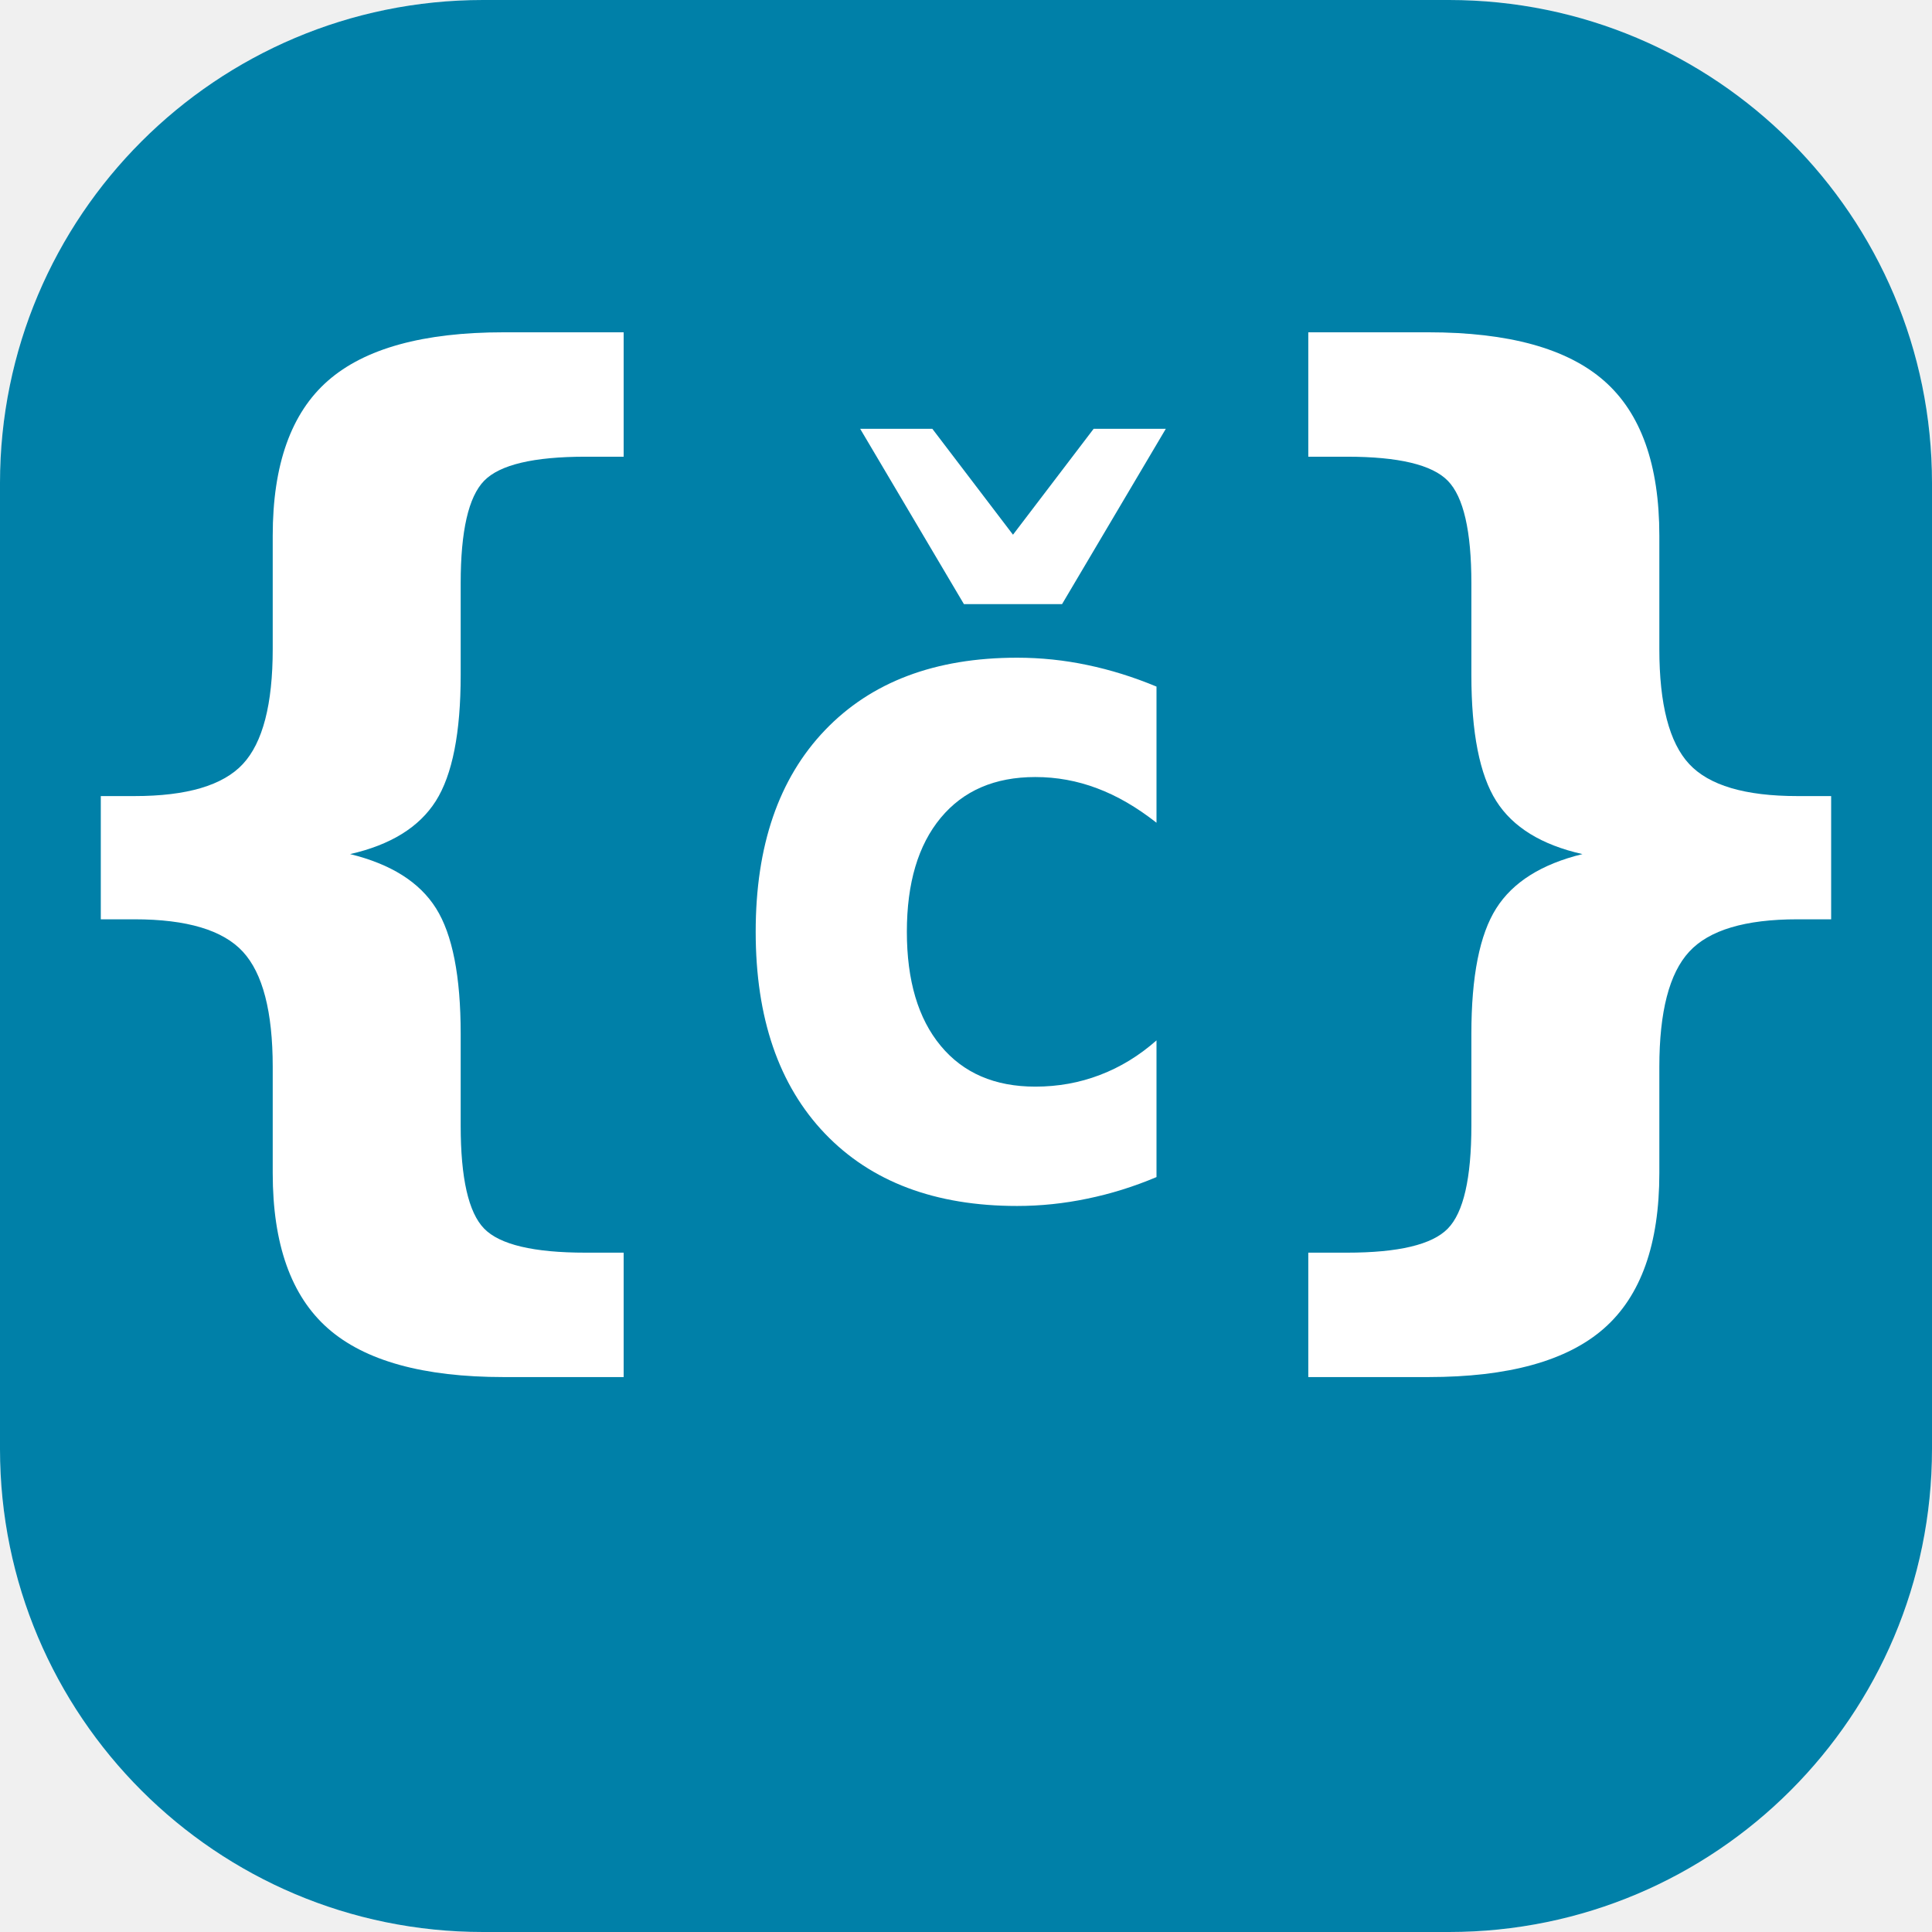
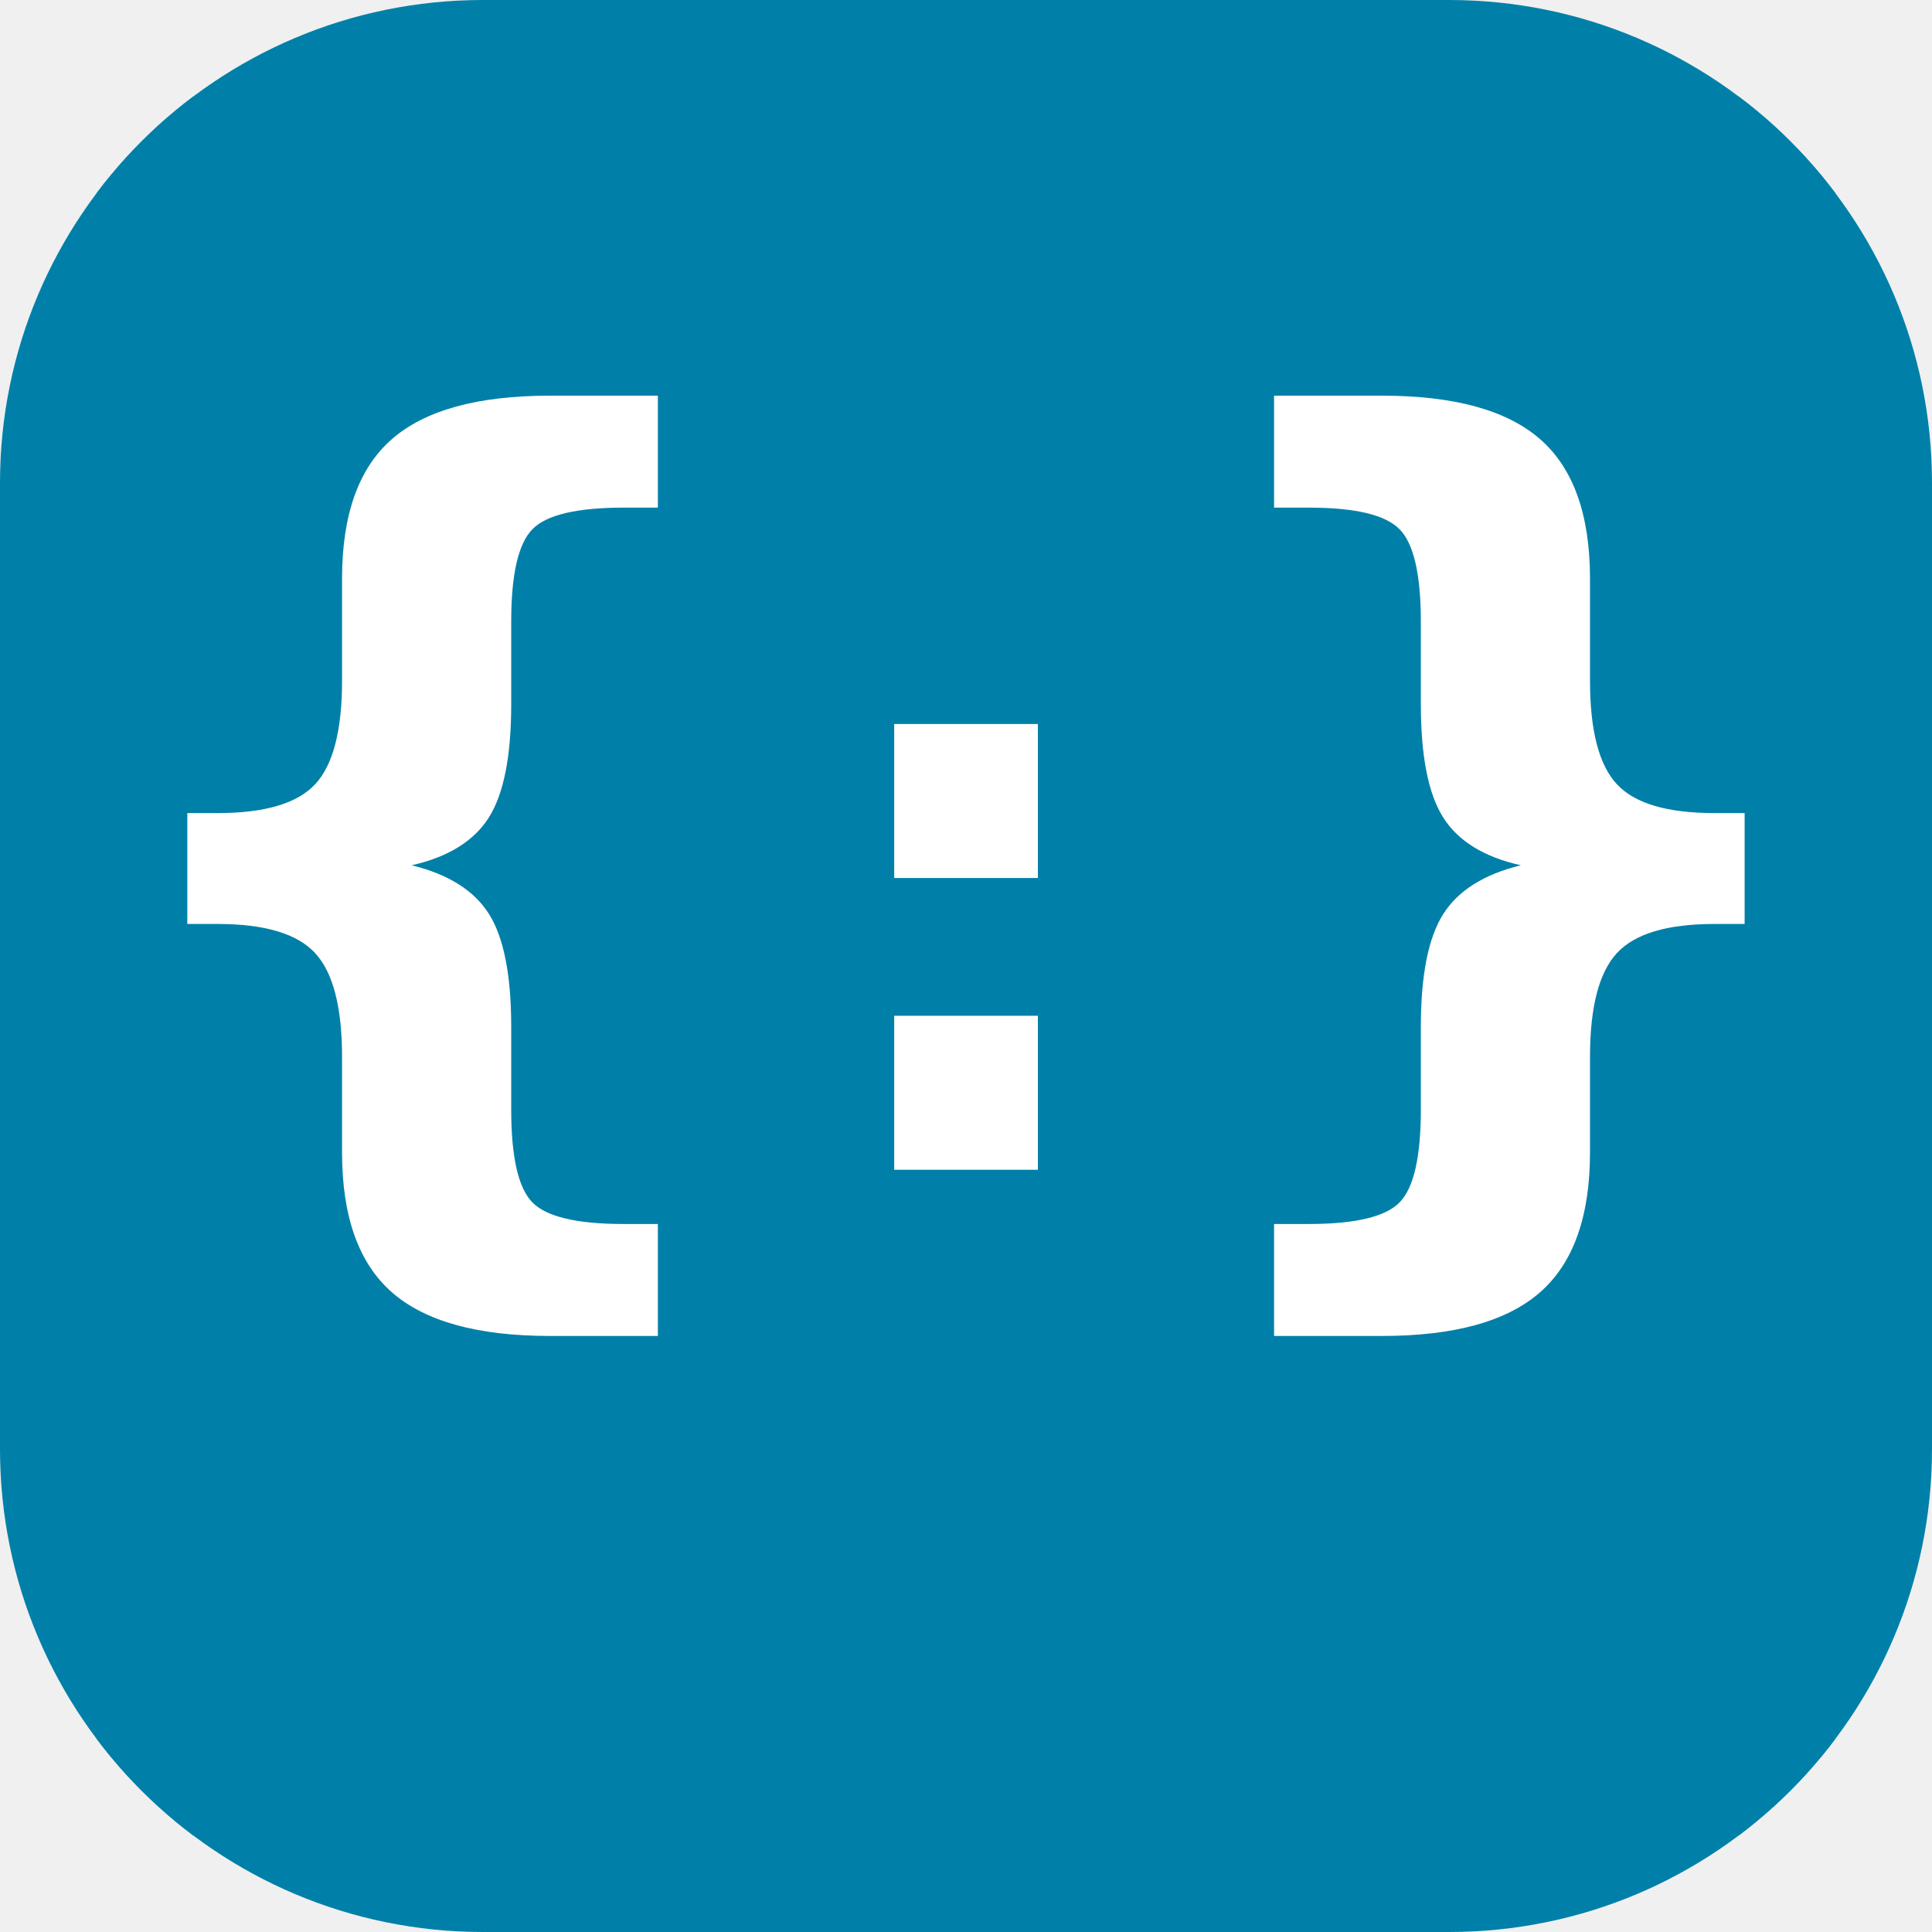
<svg xmlns="http://www.w3.org/2000/svg" version="1.1" width="1000" height="1000">
-   <g clip-path="url(#SvgjsClipPath1248)">
-     <rect width="1000" height="1000" fill="#ffffff" />
-     <g transform="matrix(3.90625,0,0,3.90625,0,0)">
-       <svg version="1.1" width="256" height="256">
-         <svg width="256" height="256" viewBox="0 0 256 256">
+   <g clip-path="url(#SvgjsClipPath1473)">
+     <rect width="1000" height="1000" fill="#0080a8" />
+     <g transform="matrix(5,0,0,5,50,50)">
+       <svg version="1.1" width="180" height="180">
+         <svg width="180" height="180" viewBox="0 0 256 256">
          <rect width="256" height="256" fill="#0080a8" />
-           <text x="48" y="158" font-family="DejaVu Sans, Arial, sans-serif" font-size="150" font-weight="700" text-anchor="middle" fill="#ffffff">
-     {
-   </text>
-           <g transform="translate(128, 158) scale(1, 1.15)">
-             <text x="0" y="0" font-family="DejaVu Sans, Arial, sans-serif" font-size="110" font-weight="700" text-anchor="middle" fill="#ffffff">
-       č
-     </text>
-           </g>
-           <text x="208" y="158" font-family="DejaVu Sans, Arial, sans-serif" font-size="150" font-weight="700" text-anchor="middle" fill="#ffffff">
-     }
-   </text>
+           <text x="48" y="158" font-family="DejaVu Sans, Arial, sans-serif" font-size="150" font-weight="900" text-anchor="middle" fill="#ffffff"> { </text>
+           <text x="208" y="158" font-family="DejaVu Sans, Arial, sans-serif" font-size="150" font-weight="900" text-anchor="middle" fill="#ffffff"> } </text>
+           <text x="128" y="158" font-family="DejaVu Sans, Arial, sans-serif" font-size="120" font-weight="800" text-anchor="middle" fill="#ffffff"> : </text>
        </svg>
      </svg>
    </g>
  </g>
  <defs>
-     <clipPath id="SvgjsClipPath1248">
+     <clipPath id="SvgjsClipPath1473">
      <rect width="1000" height="1000" x="0" y="0" rx="250" ry="250" />
    </clipPath>
  </defs>
</svg>
